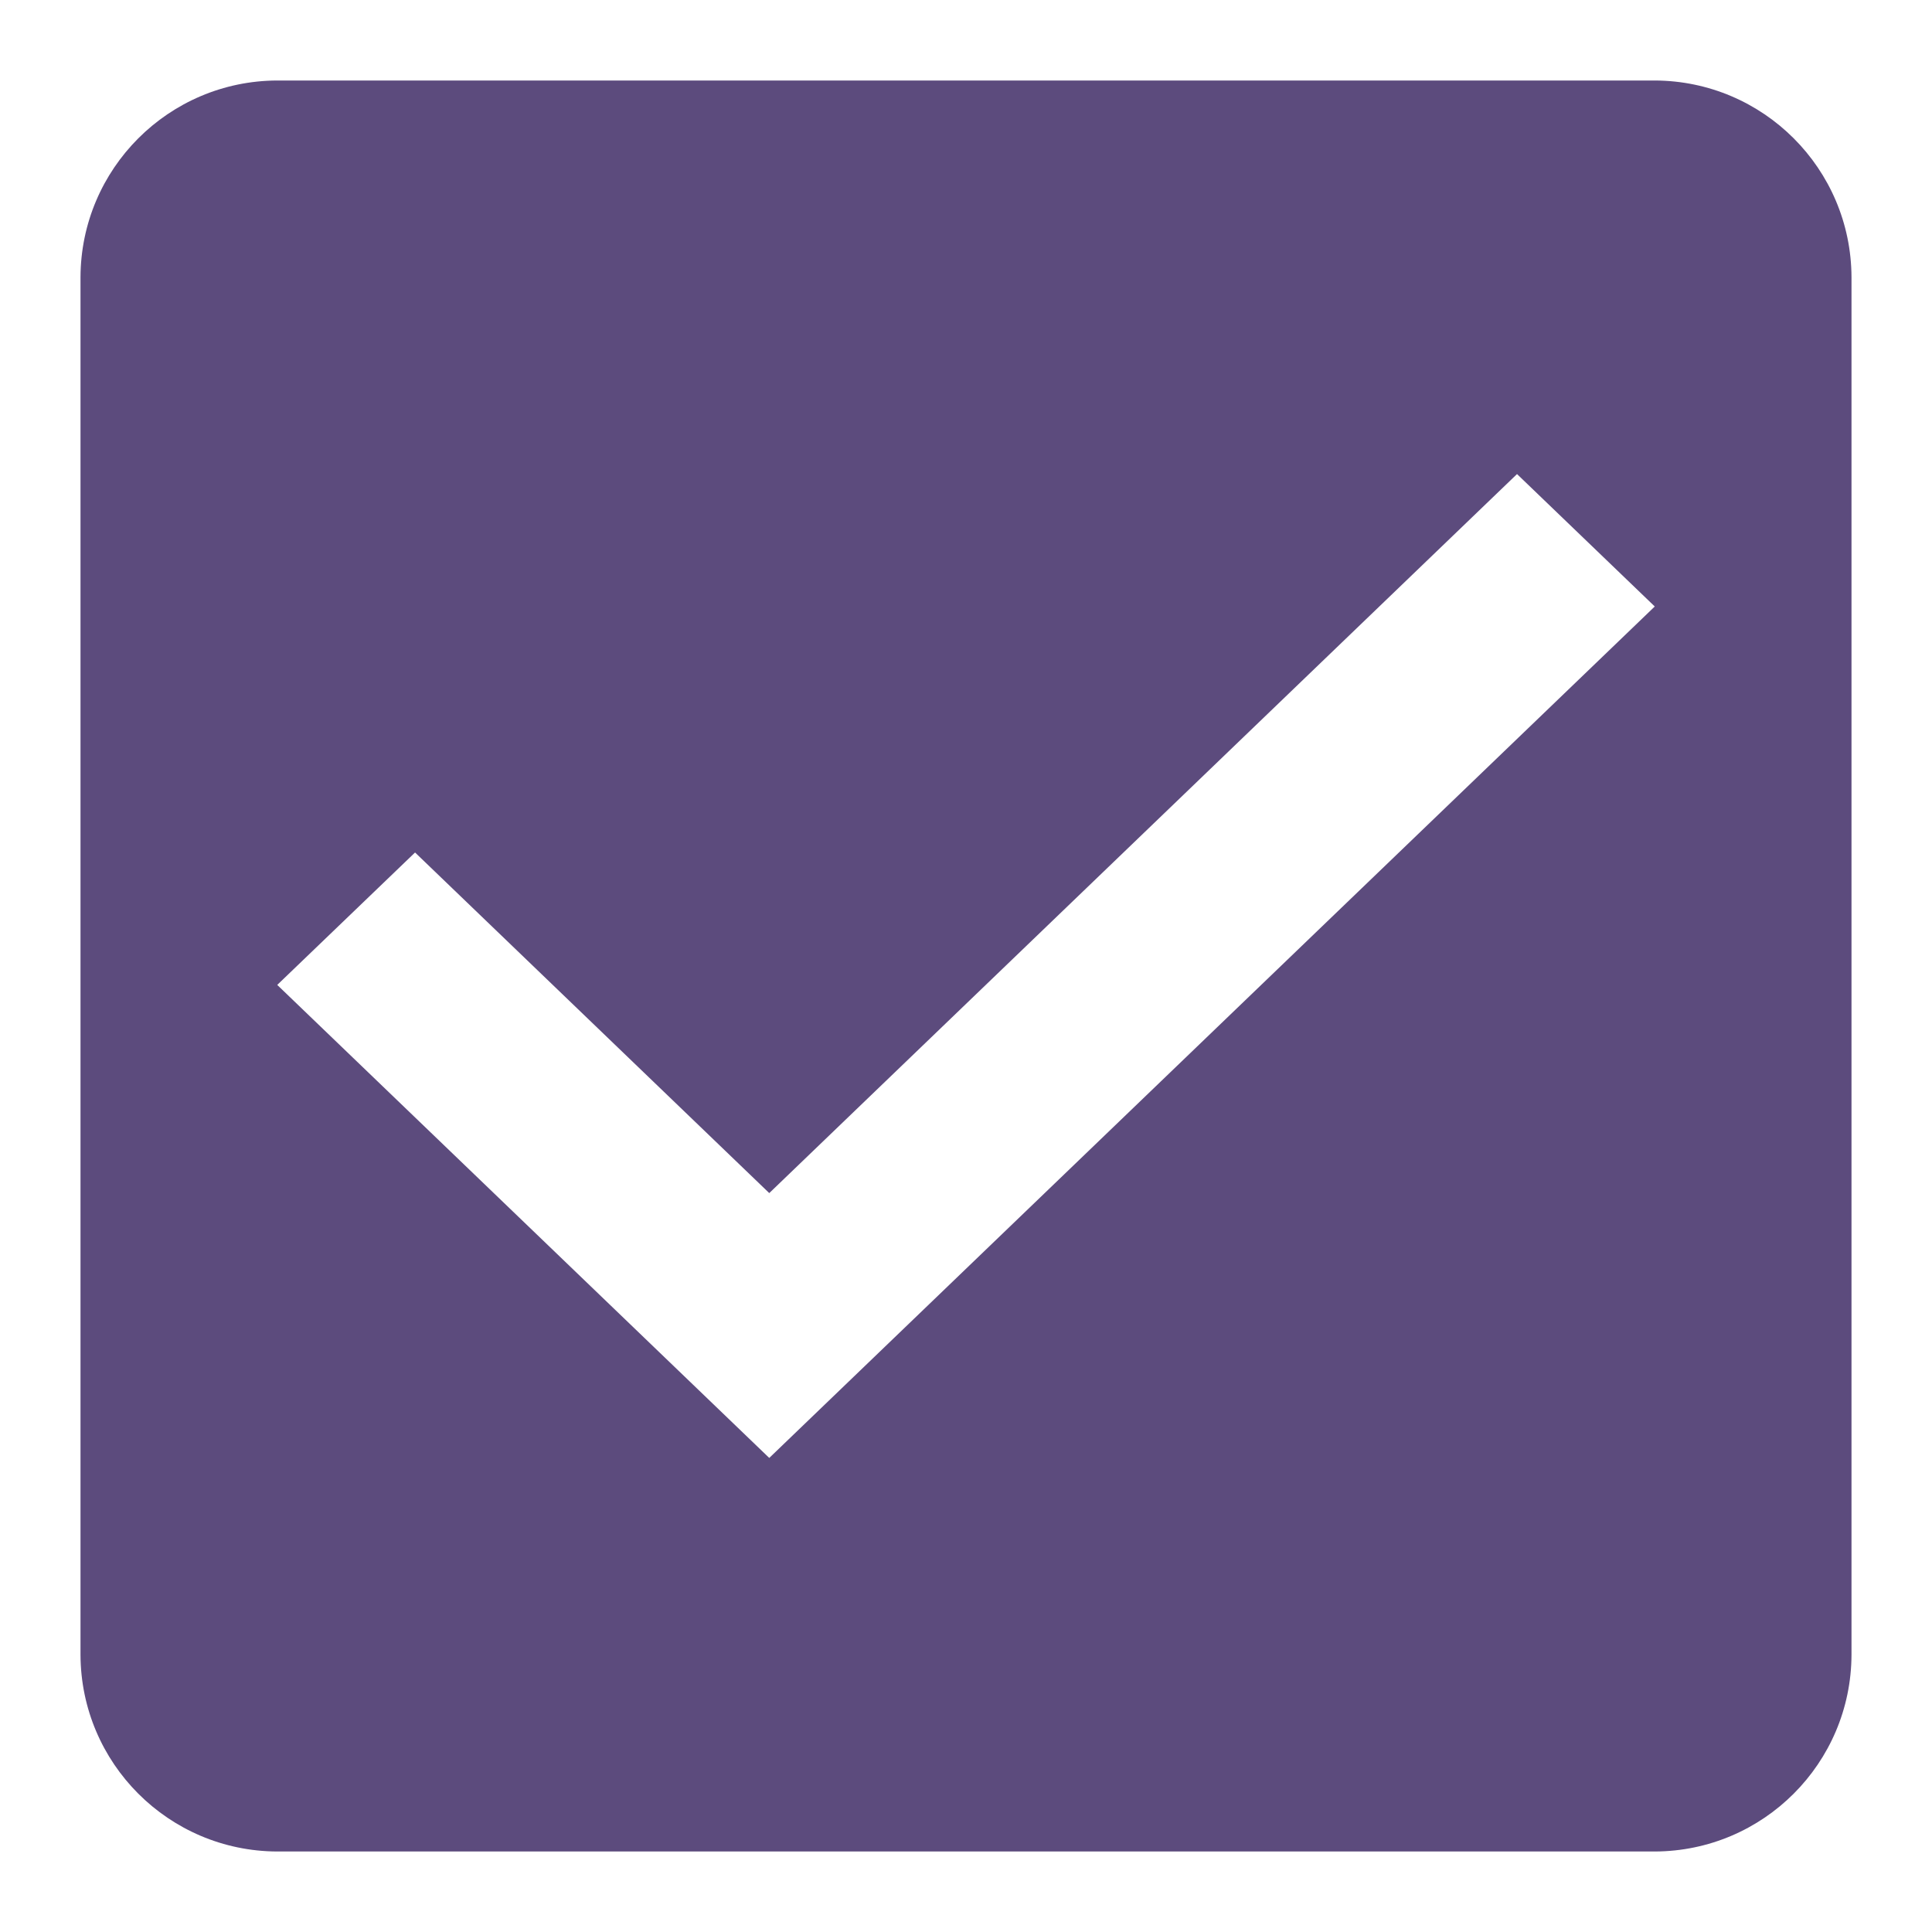
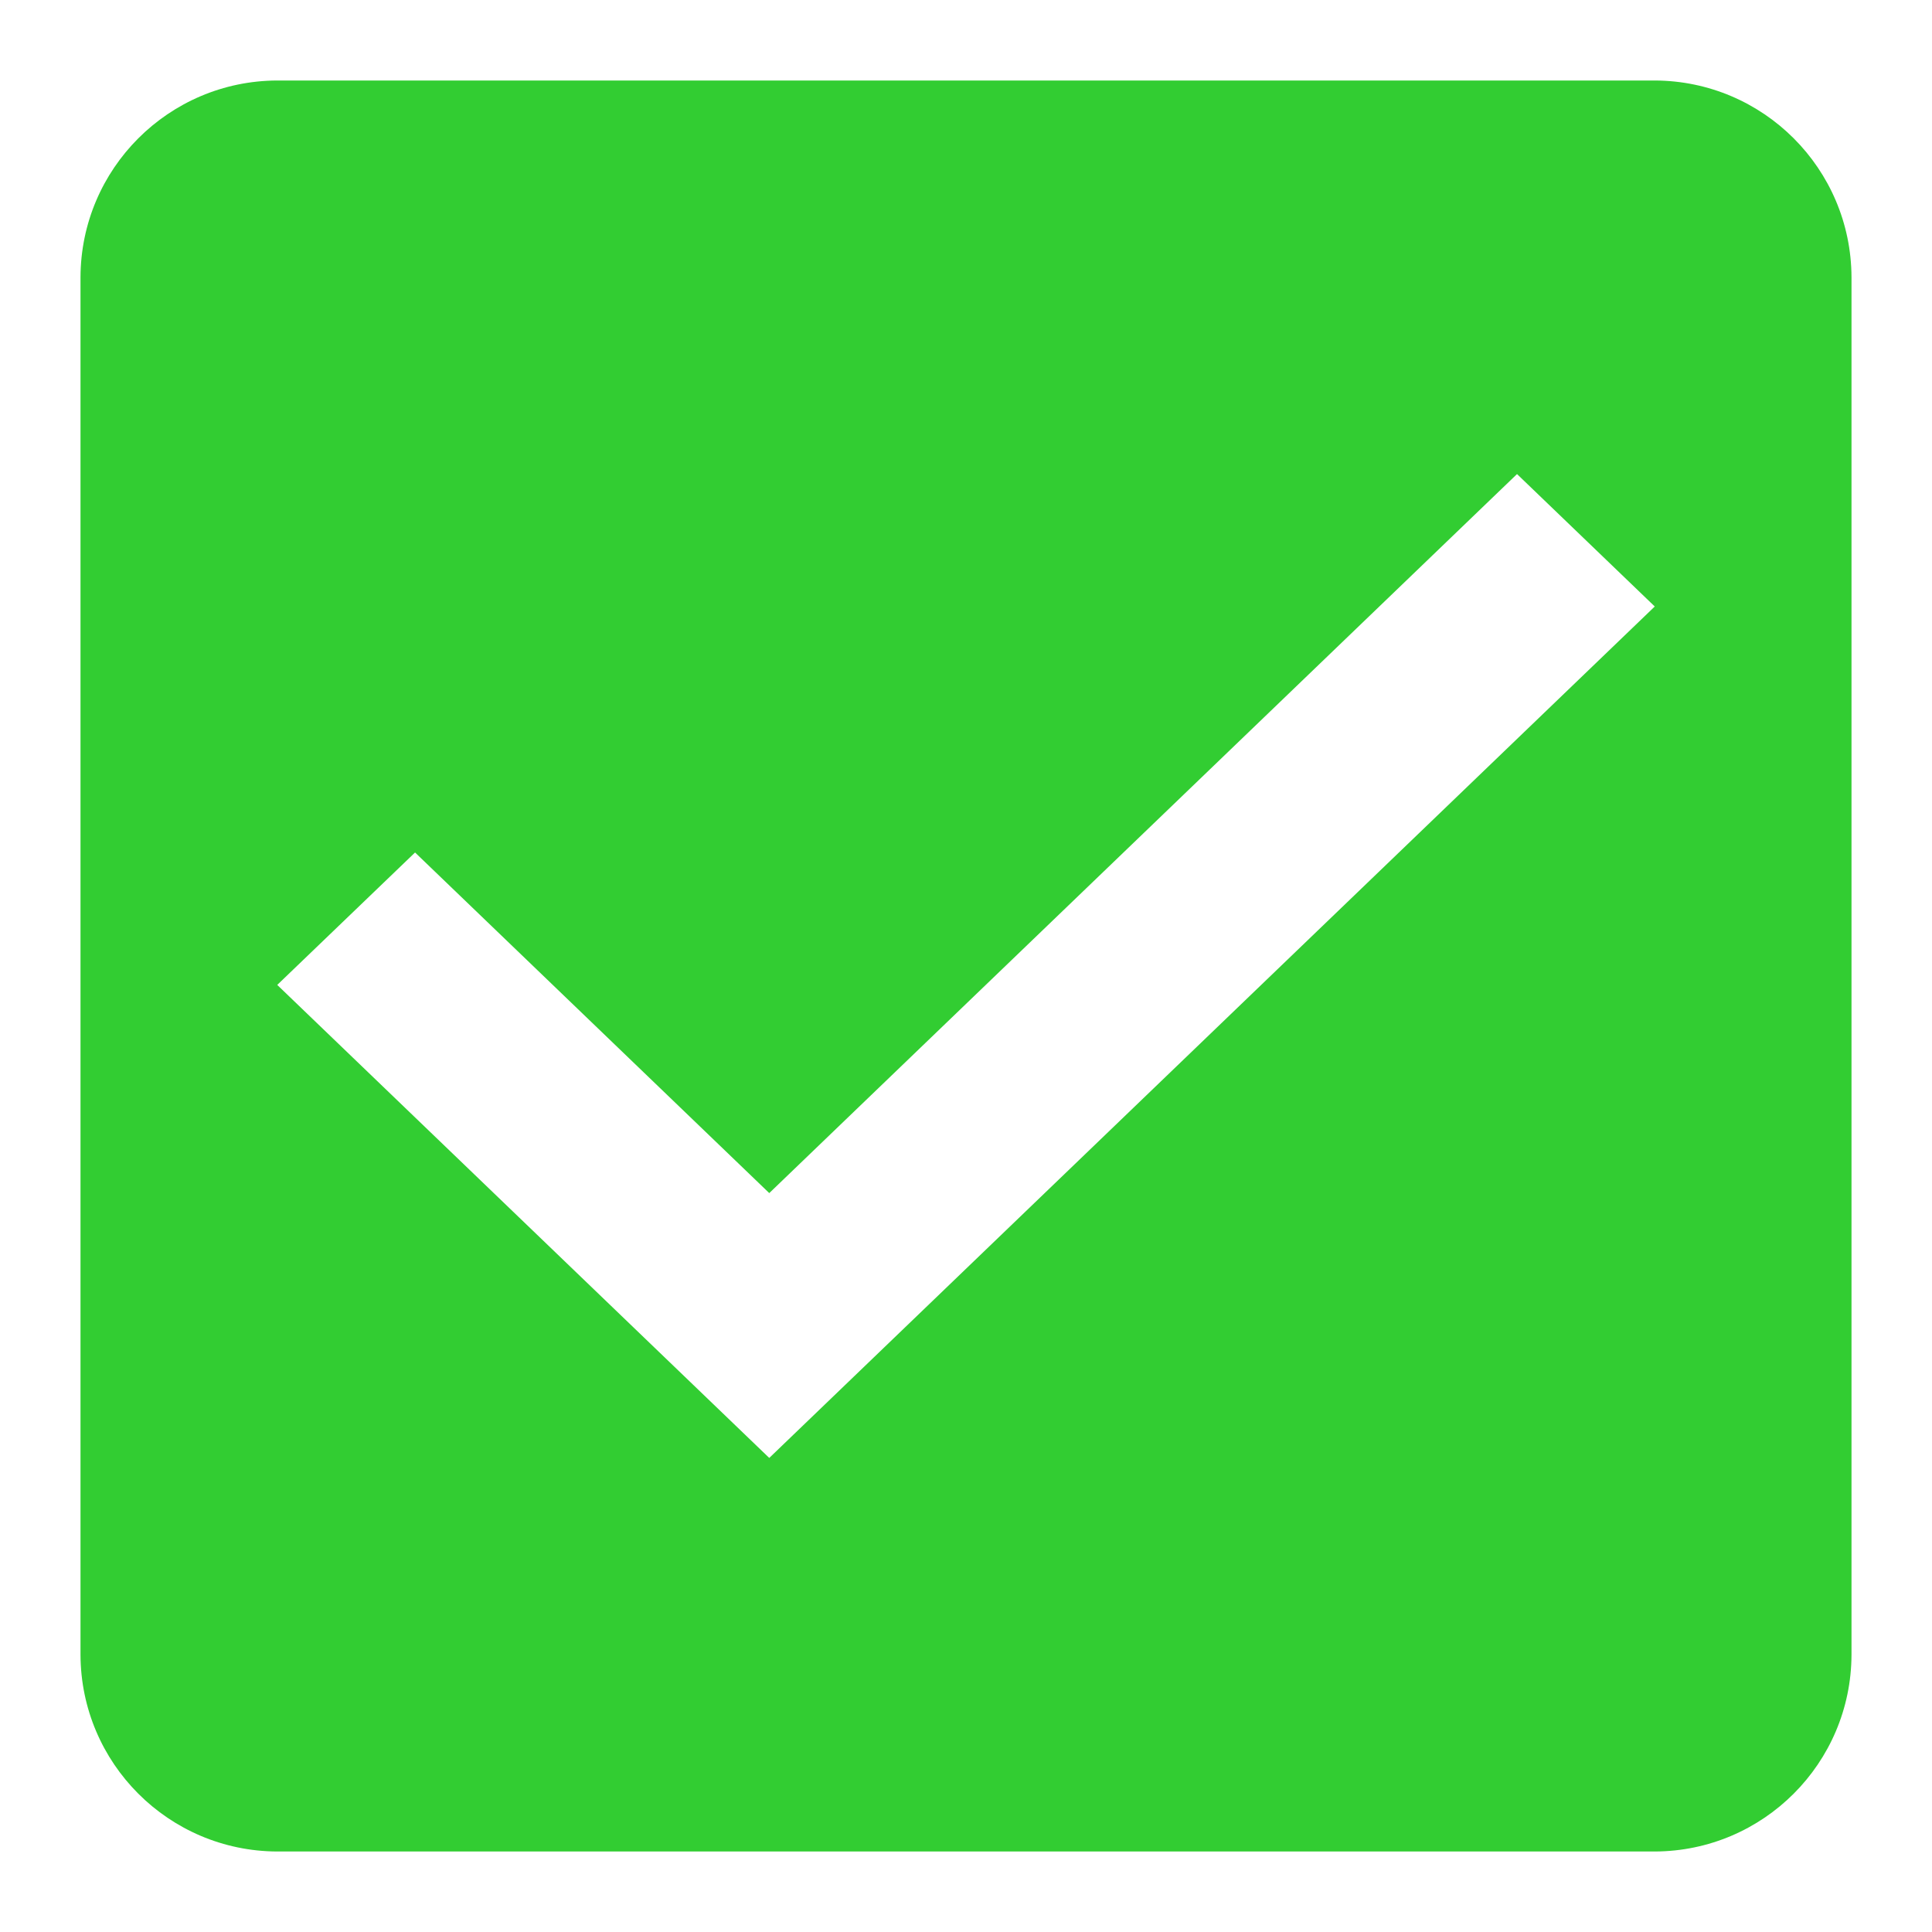
<svg xmlns="http://www.w3.org/2000/svg" width="24" height="24" viewBox="0 0 24 24">
  <defs>
    <style type="text/css">
-             .cls-1{fill:#5c4b7d;fill-rule:evenodd}.cls-2{fill:none}
+             .cls-1{fill:#32cd32;fill-rule:evenodd}.cls-2{fill:none}
        </style>
  </defs>
  <g id="check_active" transform="translate(-290 -244)">
    <g id="Group_8199" data-name="Group 8199" transform="translate(291 245)">
      <path id="check_on_light" d="M22.556 3H5.444A2.452 2.452 0 0 0 3 5.444v17.112A2.452 2.452 0 0 0 5.444 25h17.112A2.452 2.452 0 0 0 25 22.556V5.444A2.452 2.452 0 0 0 22.556 3zm-11 17.111l-6.112-5.876 1.712-1.645 4.4 4.231 9.289-8.932 1.711 1.645-11 10.577z" class="cls-1" transform="translate(-3 -3)" />
    </g>
    <path id="Rectangle_4538" d="M0 0h24v24H0z" class="cls-2" data-name="Rectangle 4538" transform="translate(290 244)" />
  </g>
</svg>
